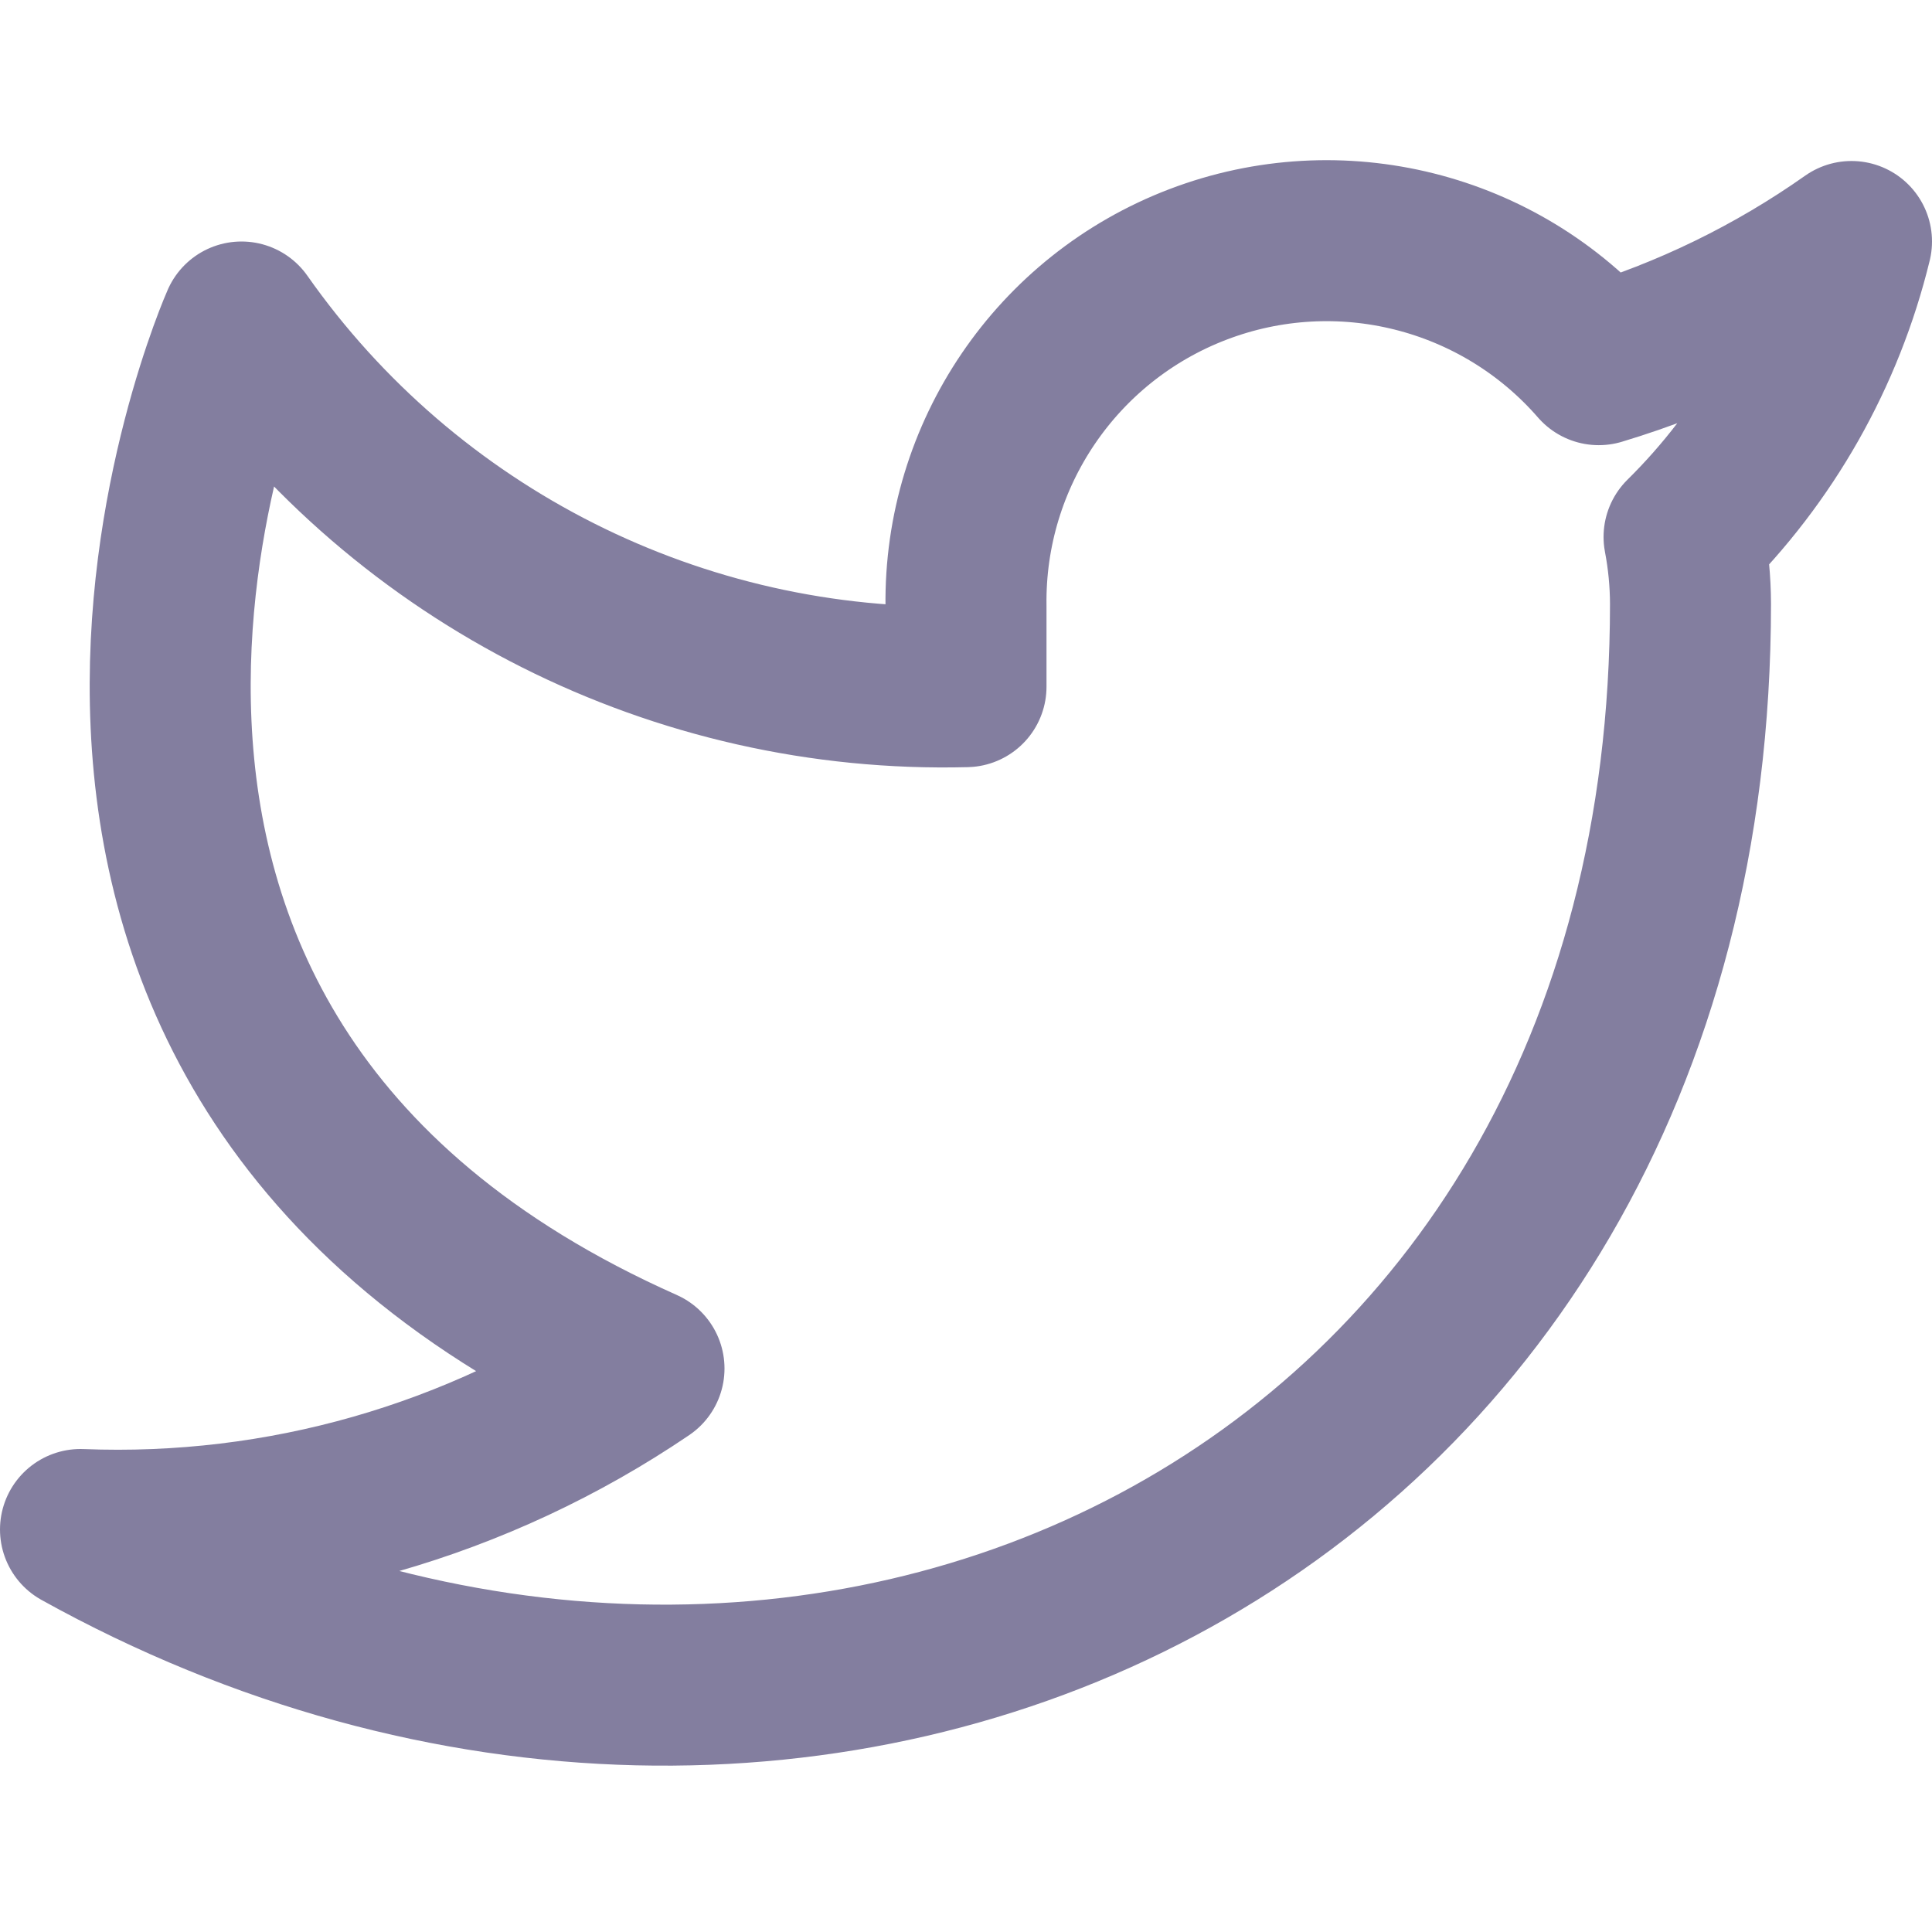
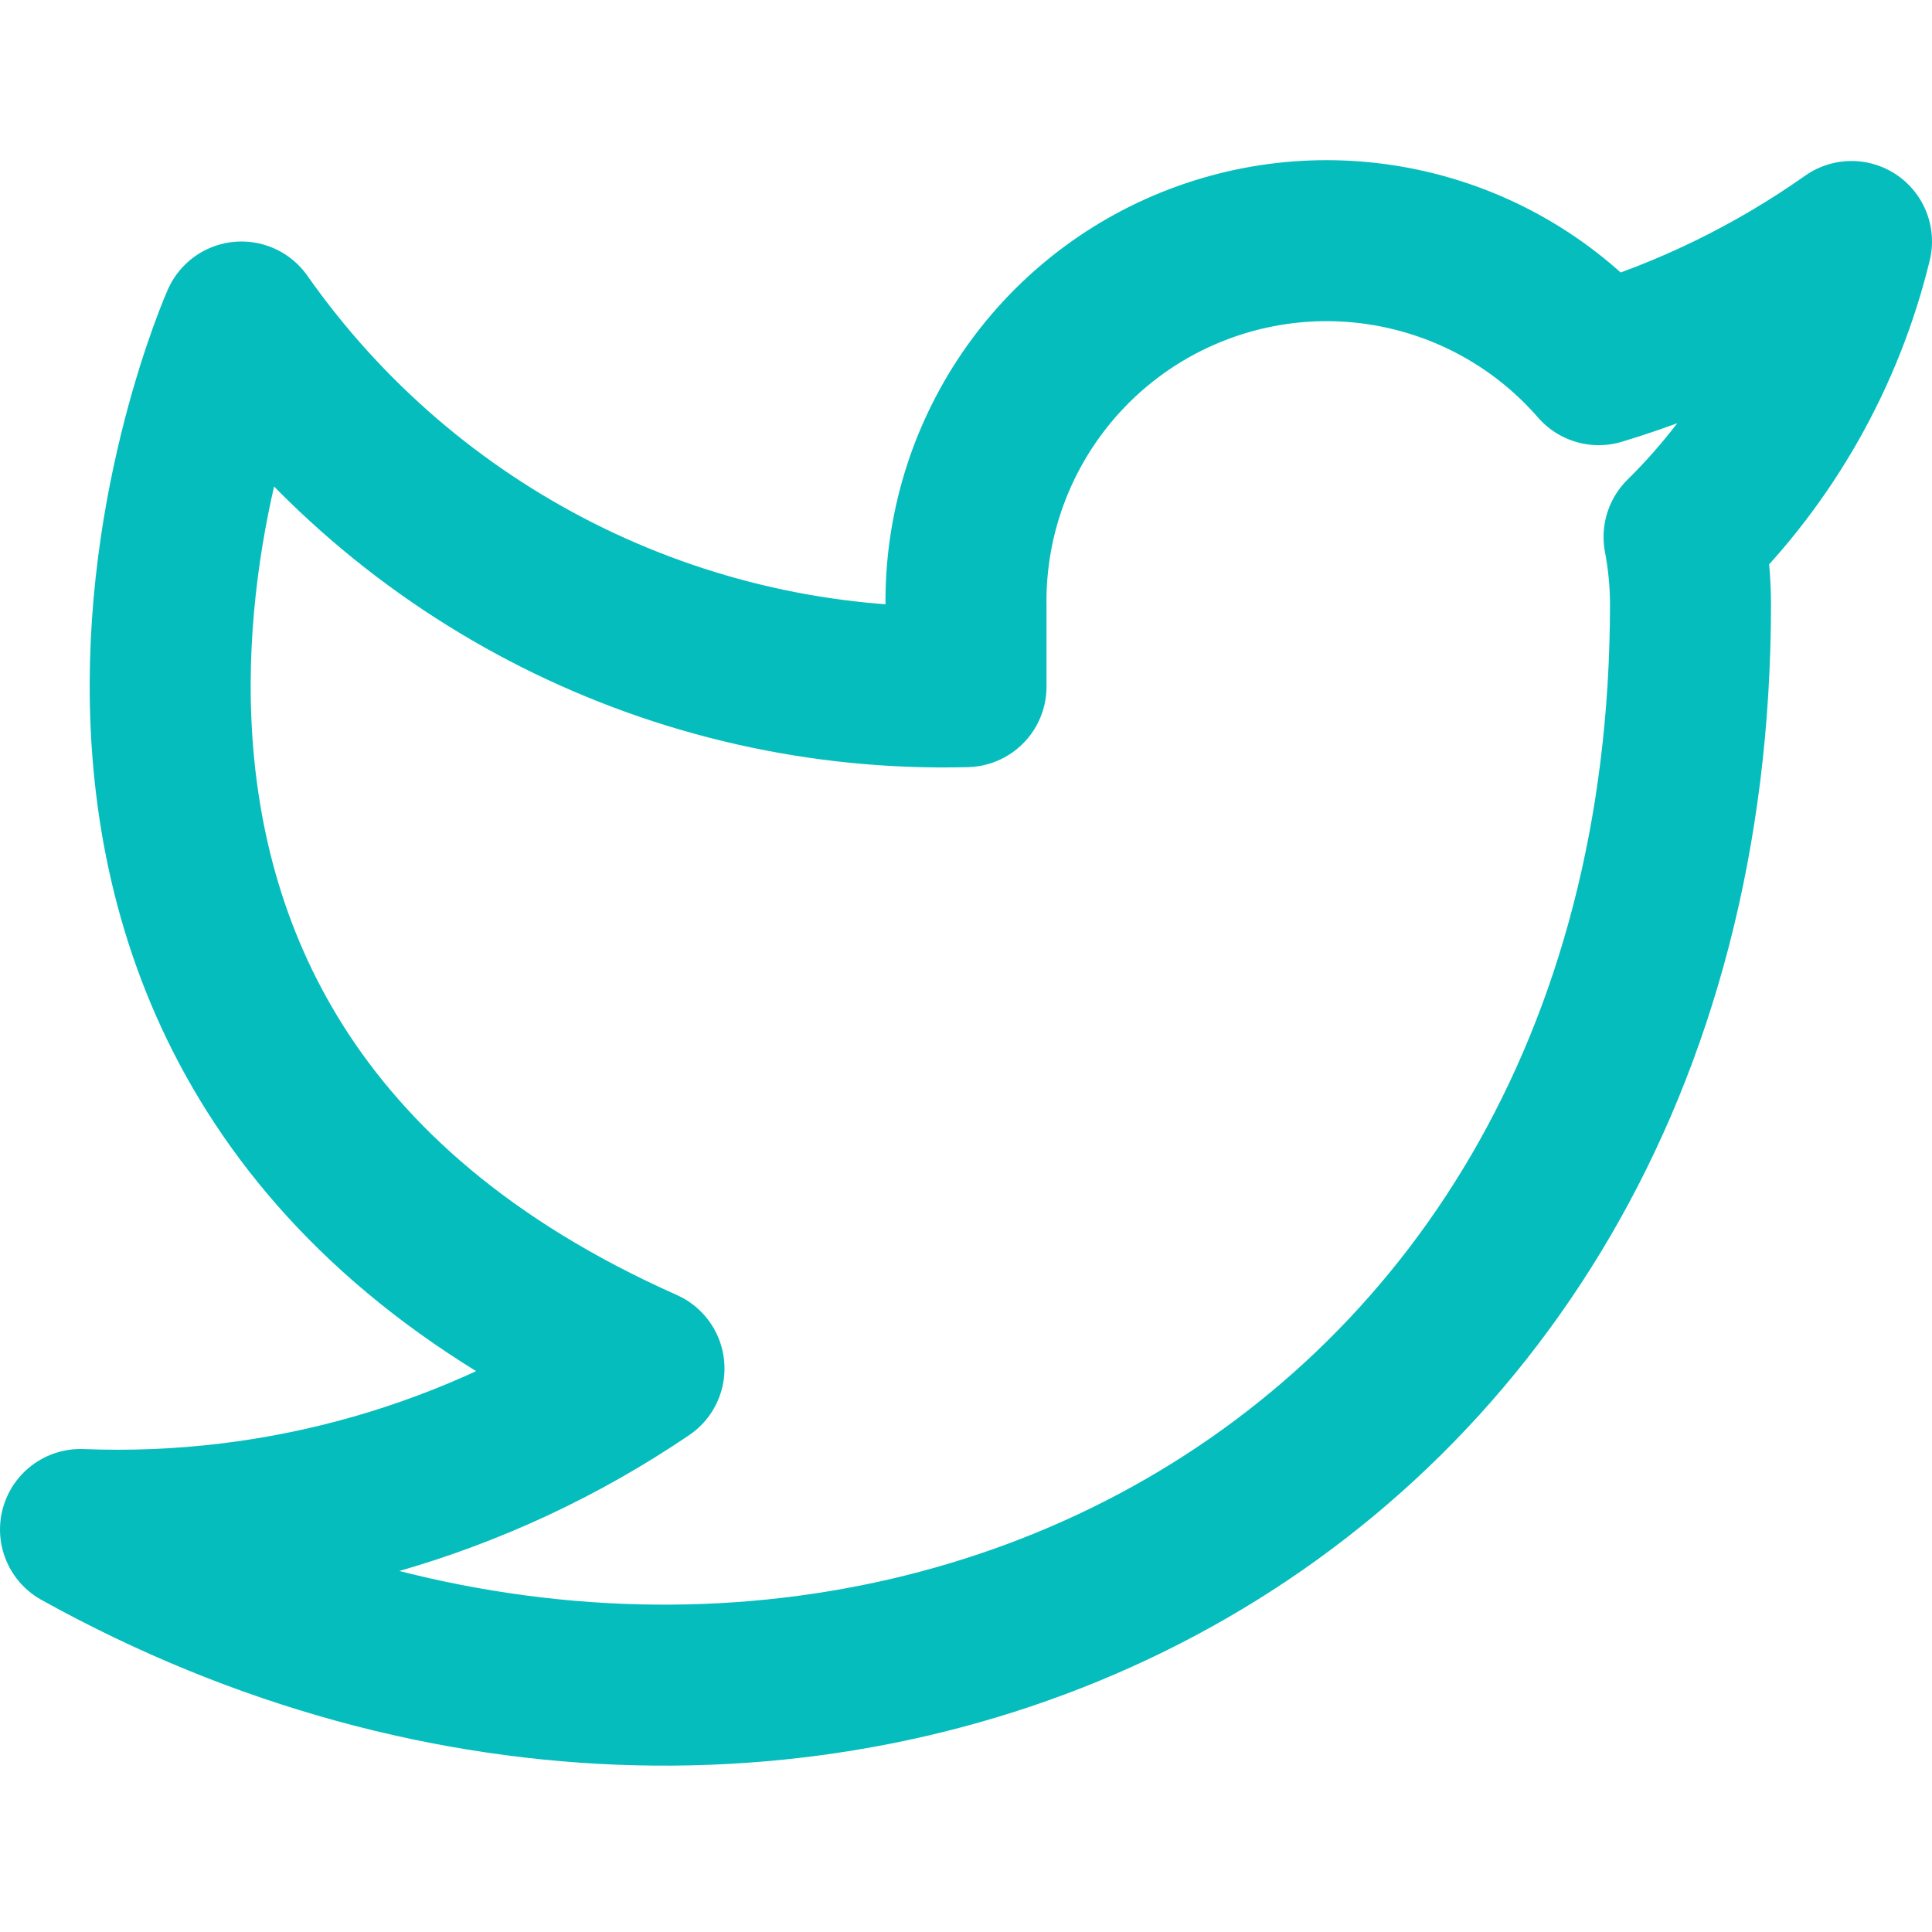
- <svg xmlns="http://www.w3.org/2000/svg" width="24" height="24" viewBox="0 0 24 24" fill="none" stroke="#837E9F" stroke-width="2" stroke-linecap="round" stroke-linejoin="round" class="feather feather-twitter">
+ <svg xmlns="http://www.w3.org/2000/svg" width="24" height="24" viewBox="0 0 24 24" fill="none" stroke="#06bdbd" stroke-width="2" stroke-linecap="round" stroke-linejoin="round" class="feather feather-twitter">
  <path d="M23 3a10.9 10.9 0 0 1-3.14 1.53 4.48 4.48 0 0 0-7.86 3v1A10.66 10.66 0 0 1 3 4s-4 9 5 13a11.64 11.64 0 0 1-7 2c9 5 20 0 20-11.5a4.5 4.5 0 0 0-.08-.83A7.72 7.72 0 0 0 23 3z" />
</svg>
